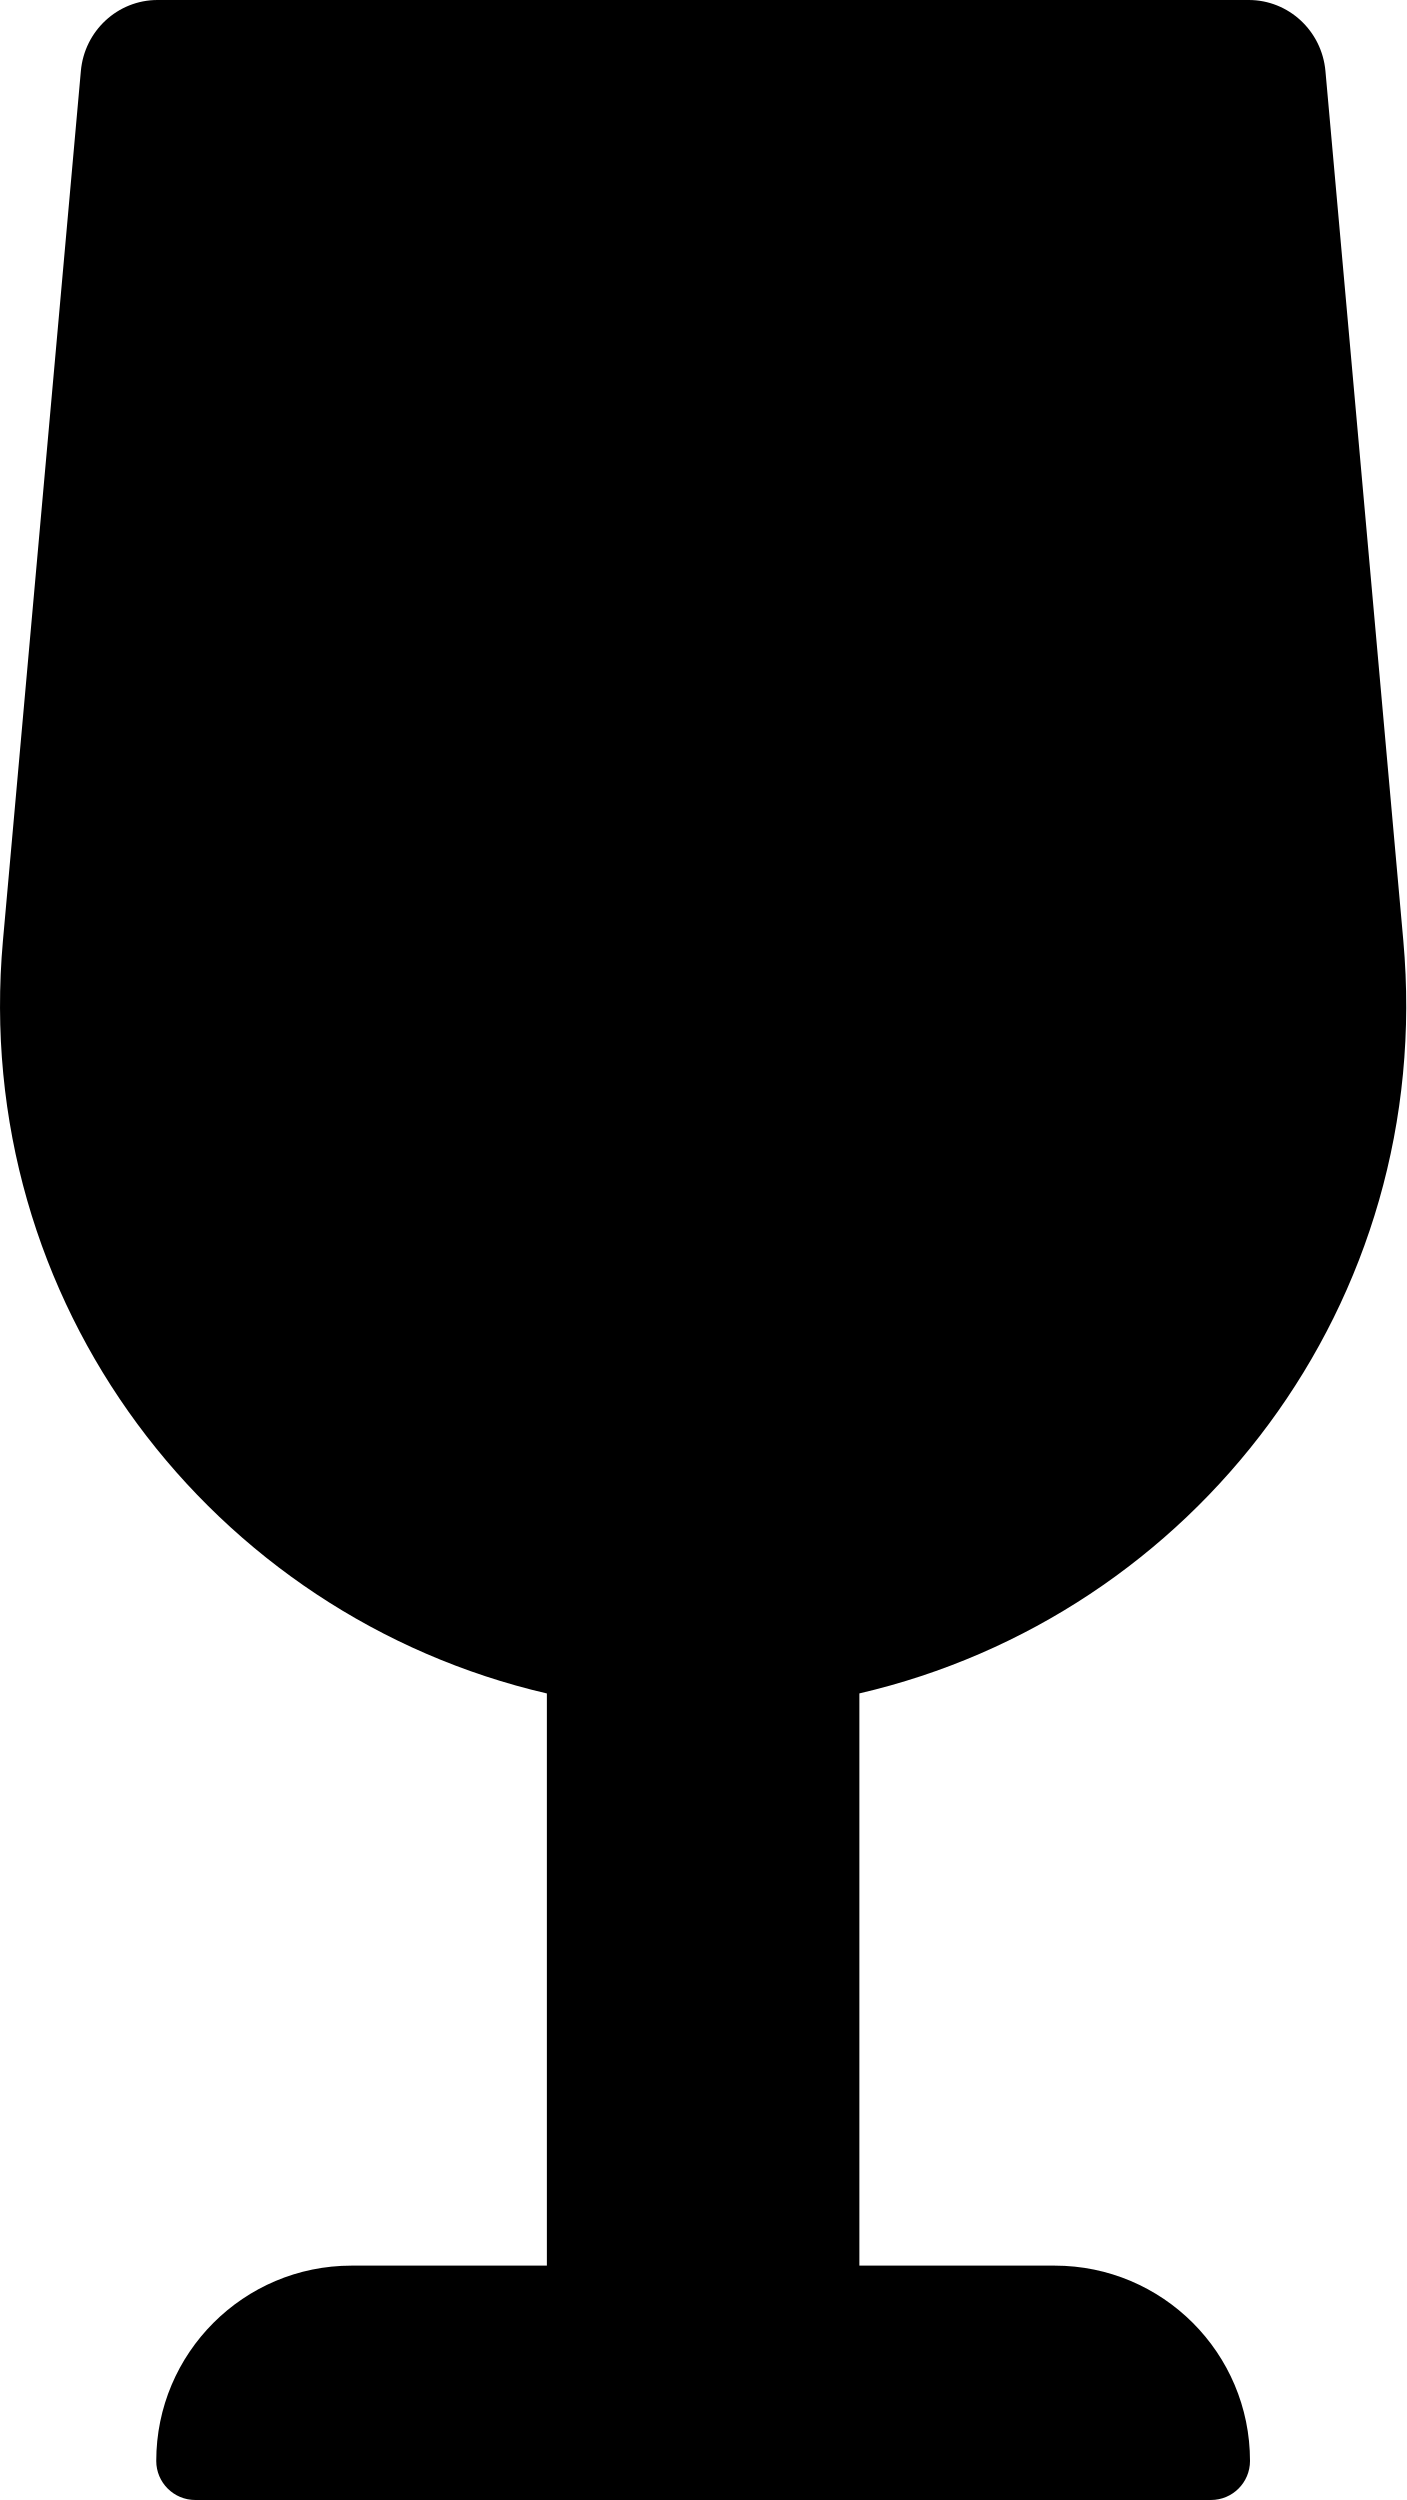
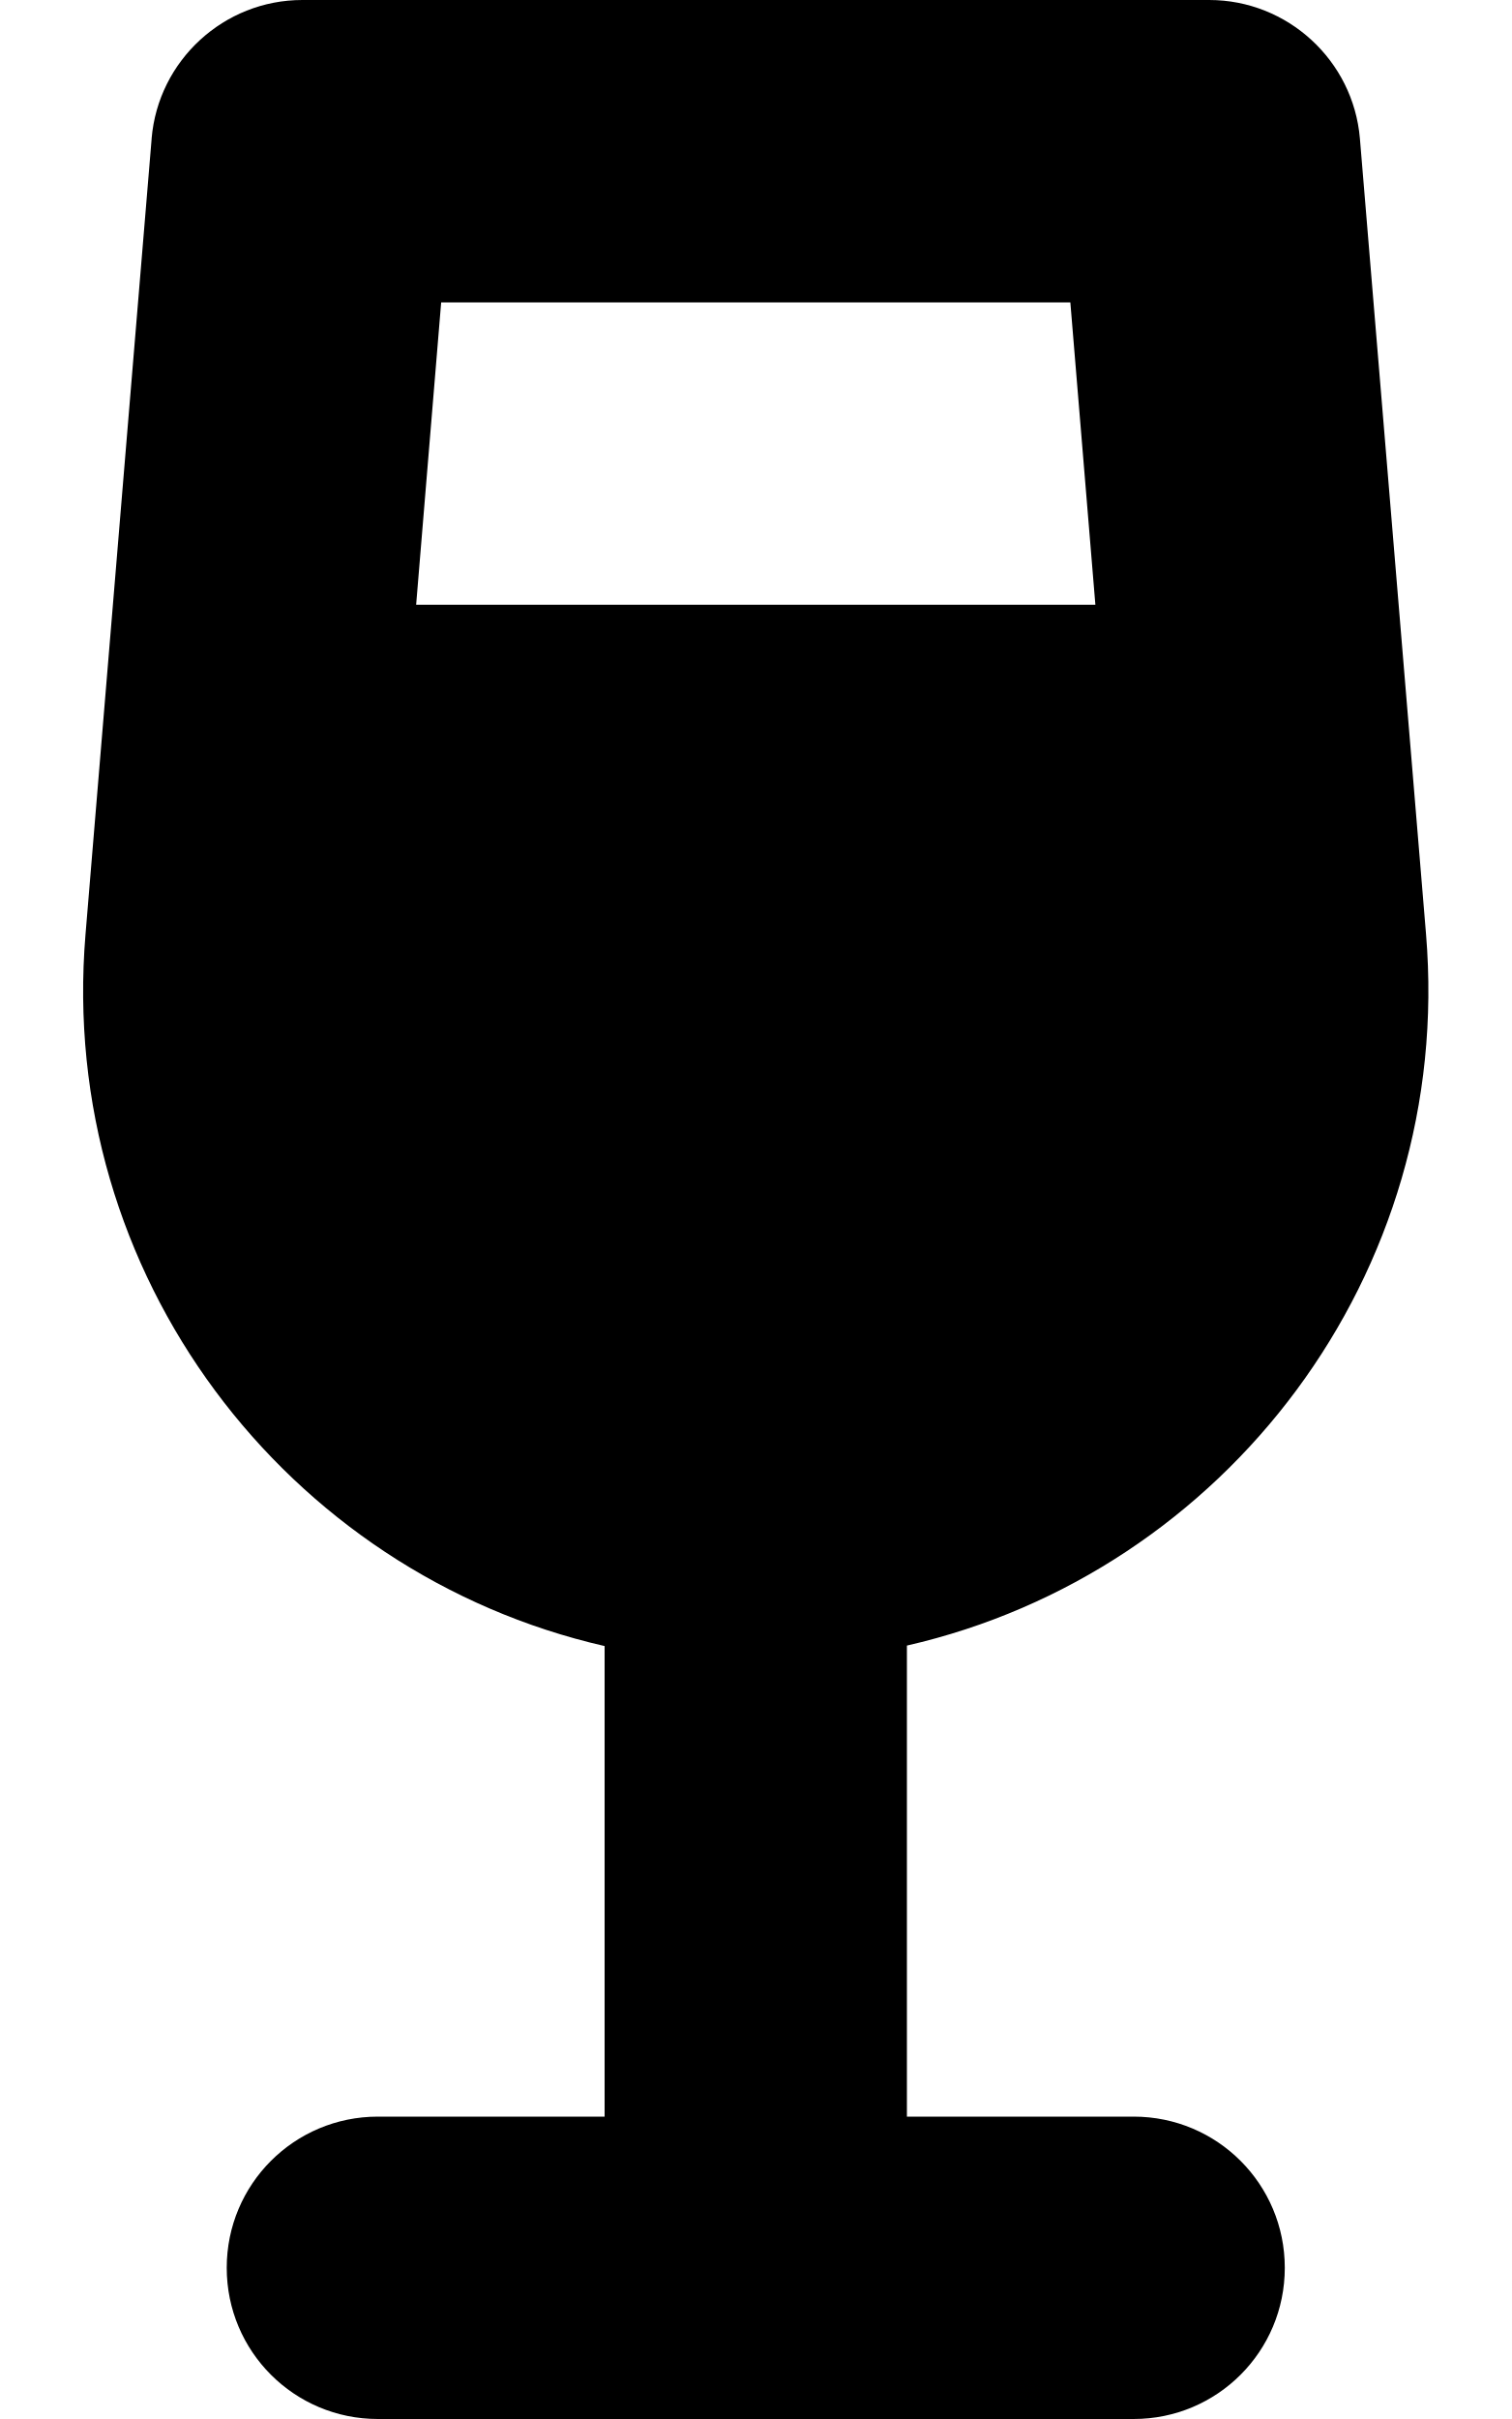
- <svg xmlns="http://www.w3.org/2000/svg" viewBox="0 0 288 512">
-   <path d="M216 464h-40V346.81c68.47-15.89 118.05-79.91 111.4-154.16l-15.95-178.1C270.71 6.31 263.9 0 255.74 0H32.26c-8.15 0-14.97 6.31-15.7 14.55L.6 192.66C-6.05 266.91 43.53 330.93 112 346.82V464H72c-22.09 0-40 17.91-40 40 0 4.42 3.58 8 8 8h208c4.42 0 8-3.58 8-8 0-22.09-17.91-40-40-40z" />
+ <svg xmlns="http://www.w3.org/2000/svg" viewBox="0 0 320 512">
+   <path d="M32.1 29.3C33.5 12.8 47.4 0 64 0H256c16.6 0 30.5 12.8 31.9 29.3l14 168.4c6 72-42.5 135.2-109.9 150.6V448h48c17.7 0 32 14.3 32 32s-14.3 32-32 32H160 80c-17.7 0-32-14.3-32-32s14.3-32 32-32h48V348.4C60.6 333 12.1 269.8 18.1 197.8l14-168.4zm56 98.7H231.9l-5.3-64H93.4l-5.3 64z" />
</svg>
